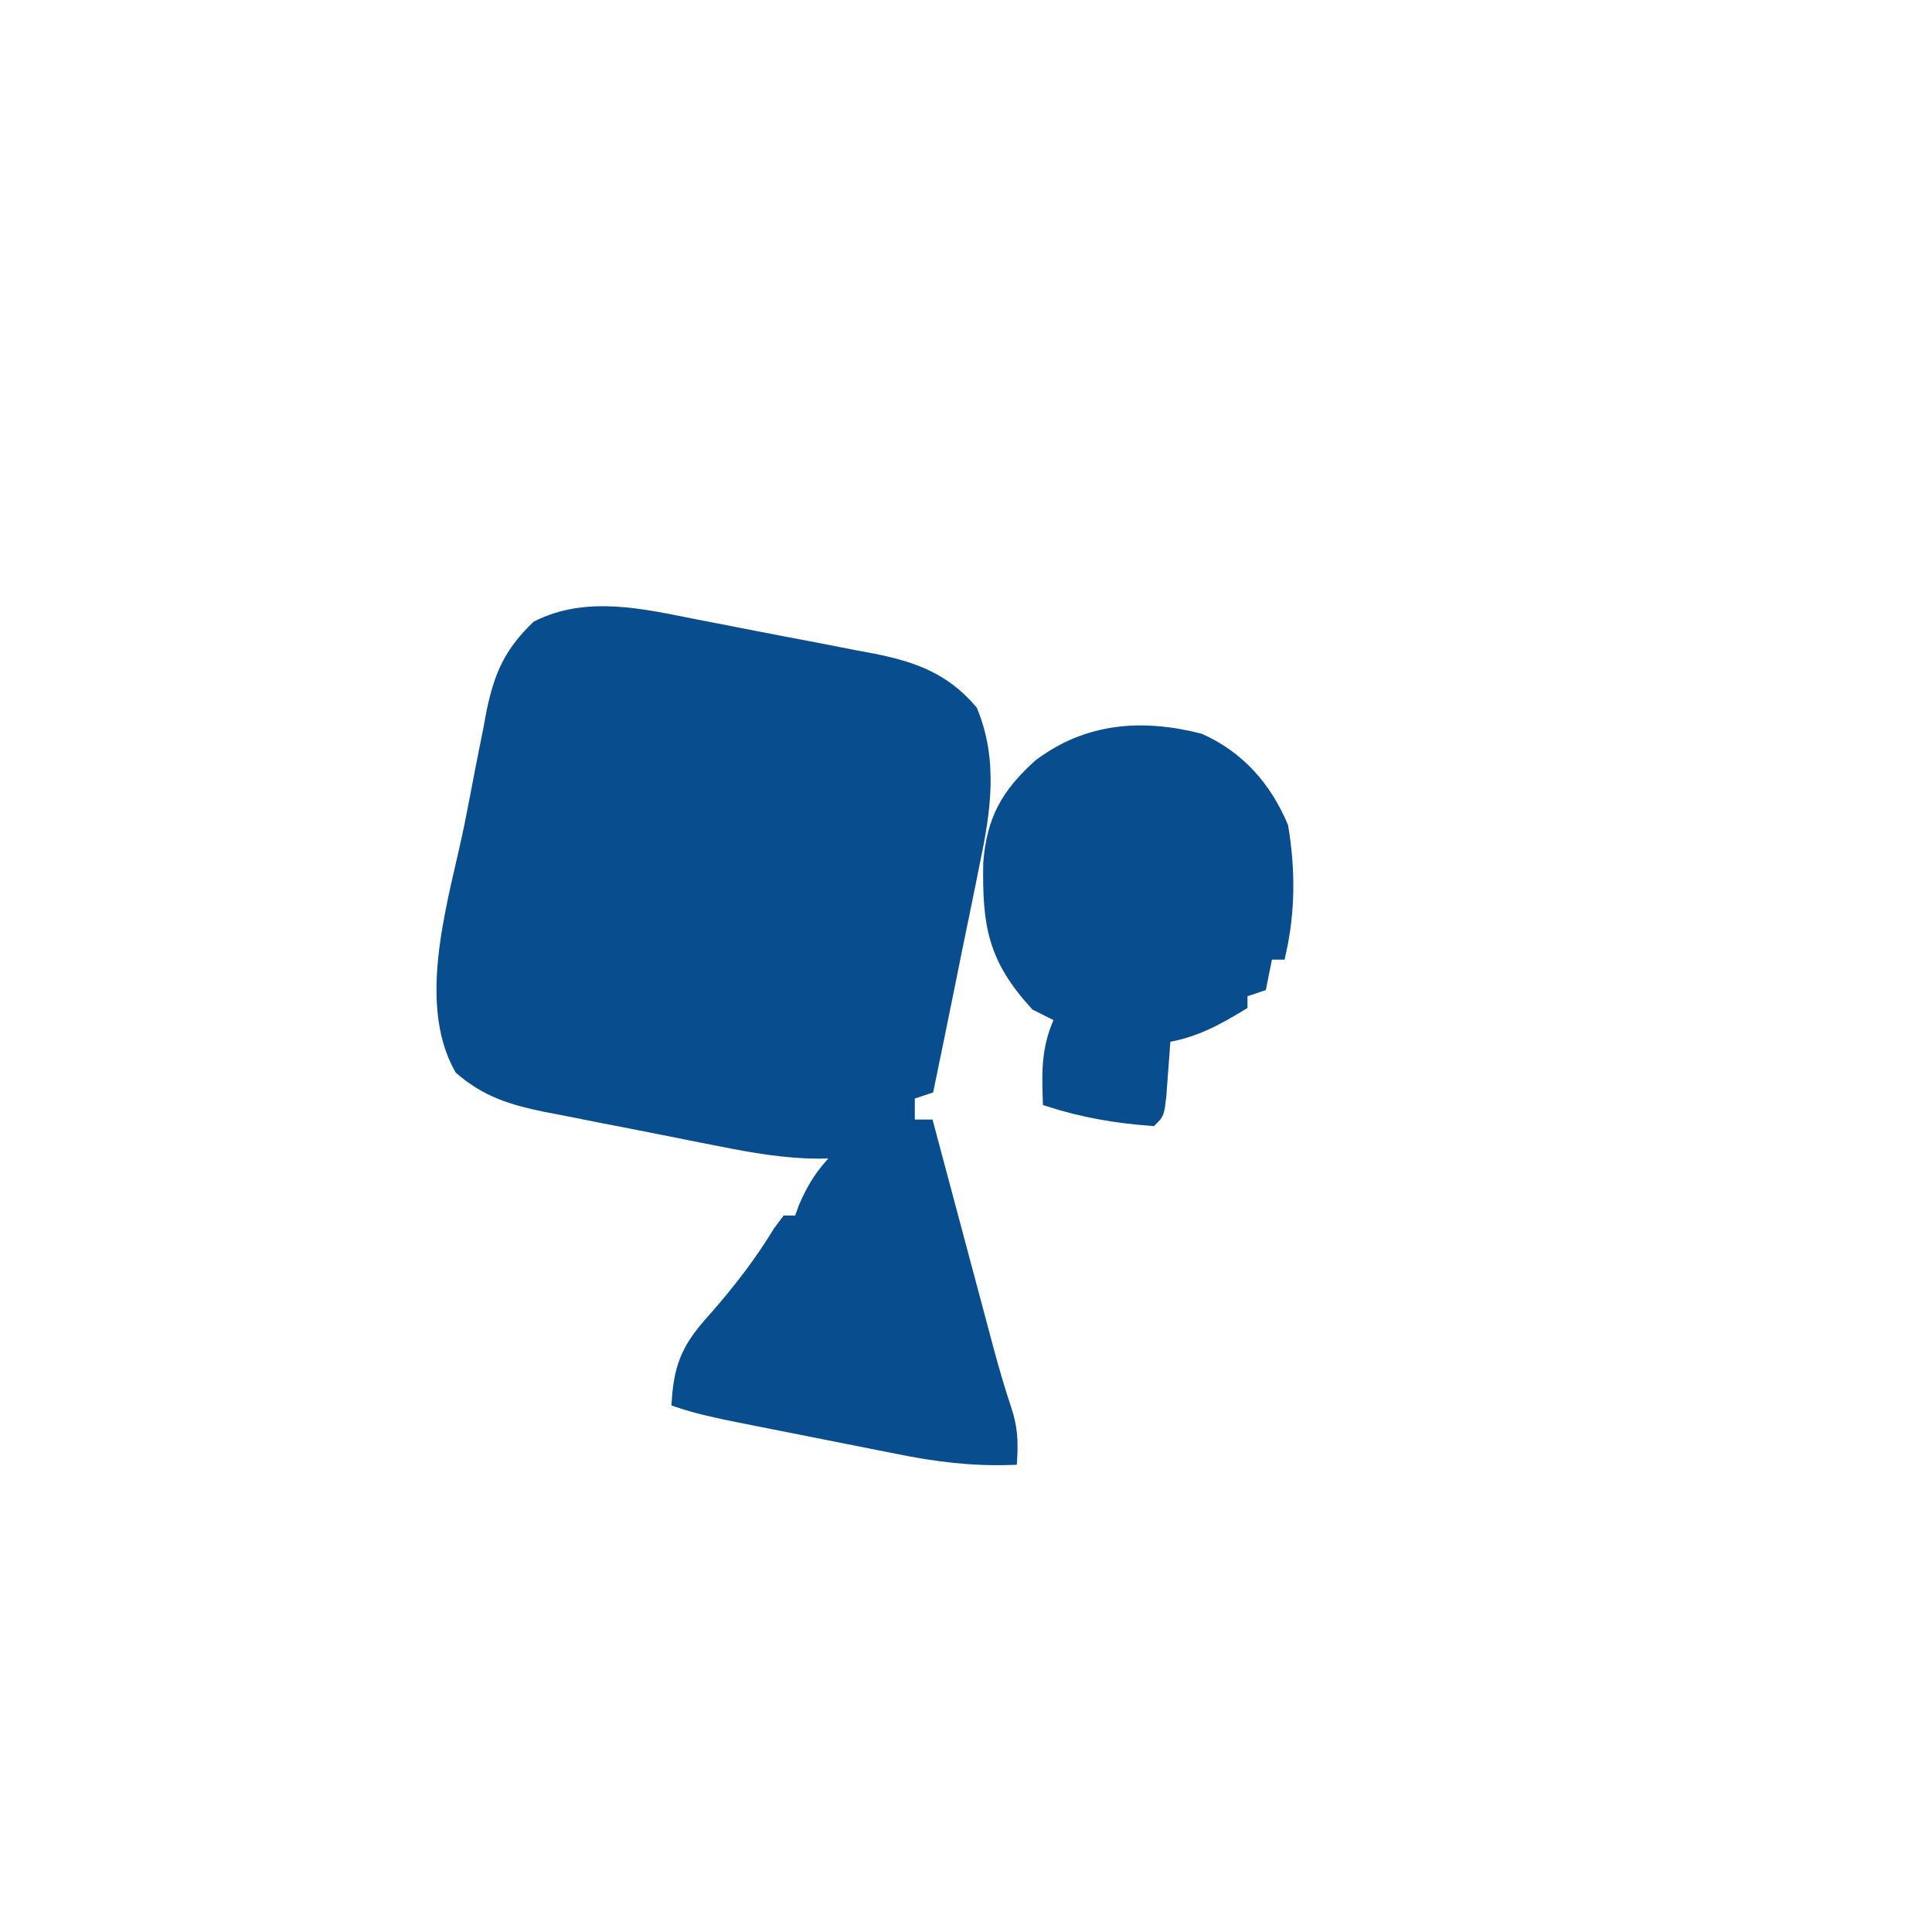
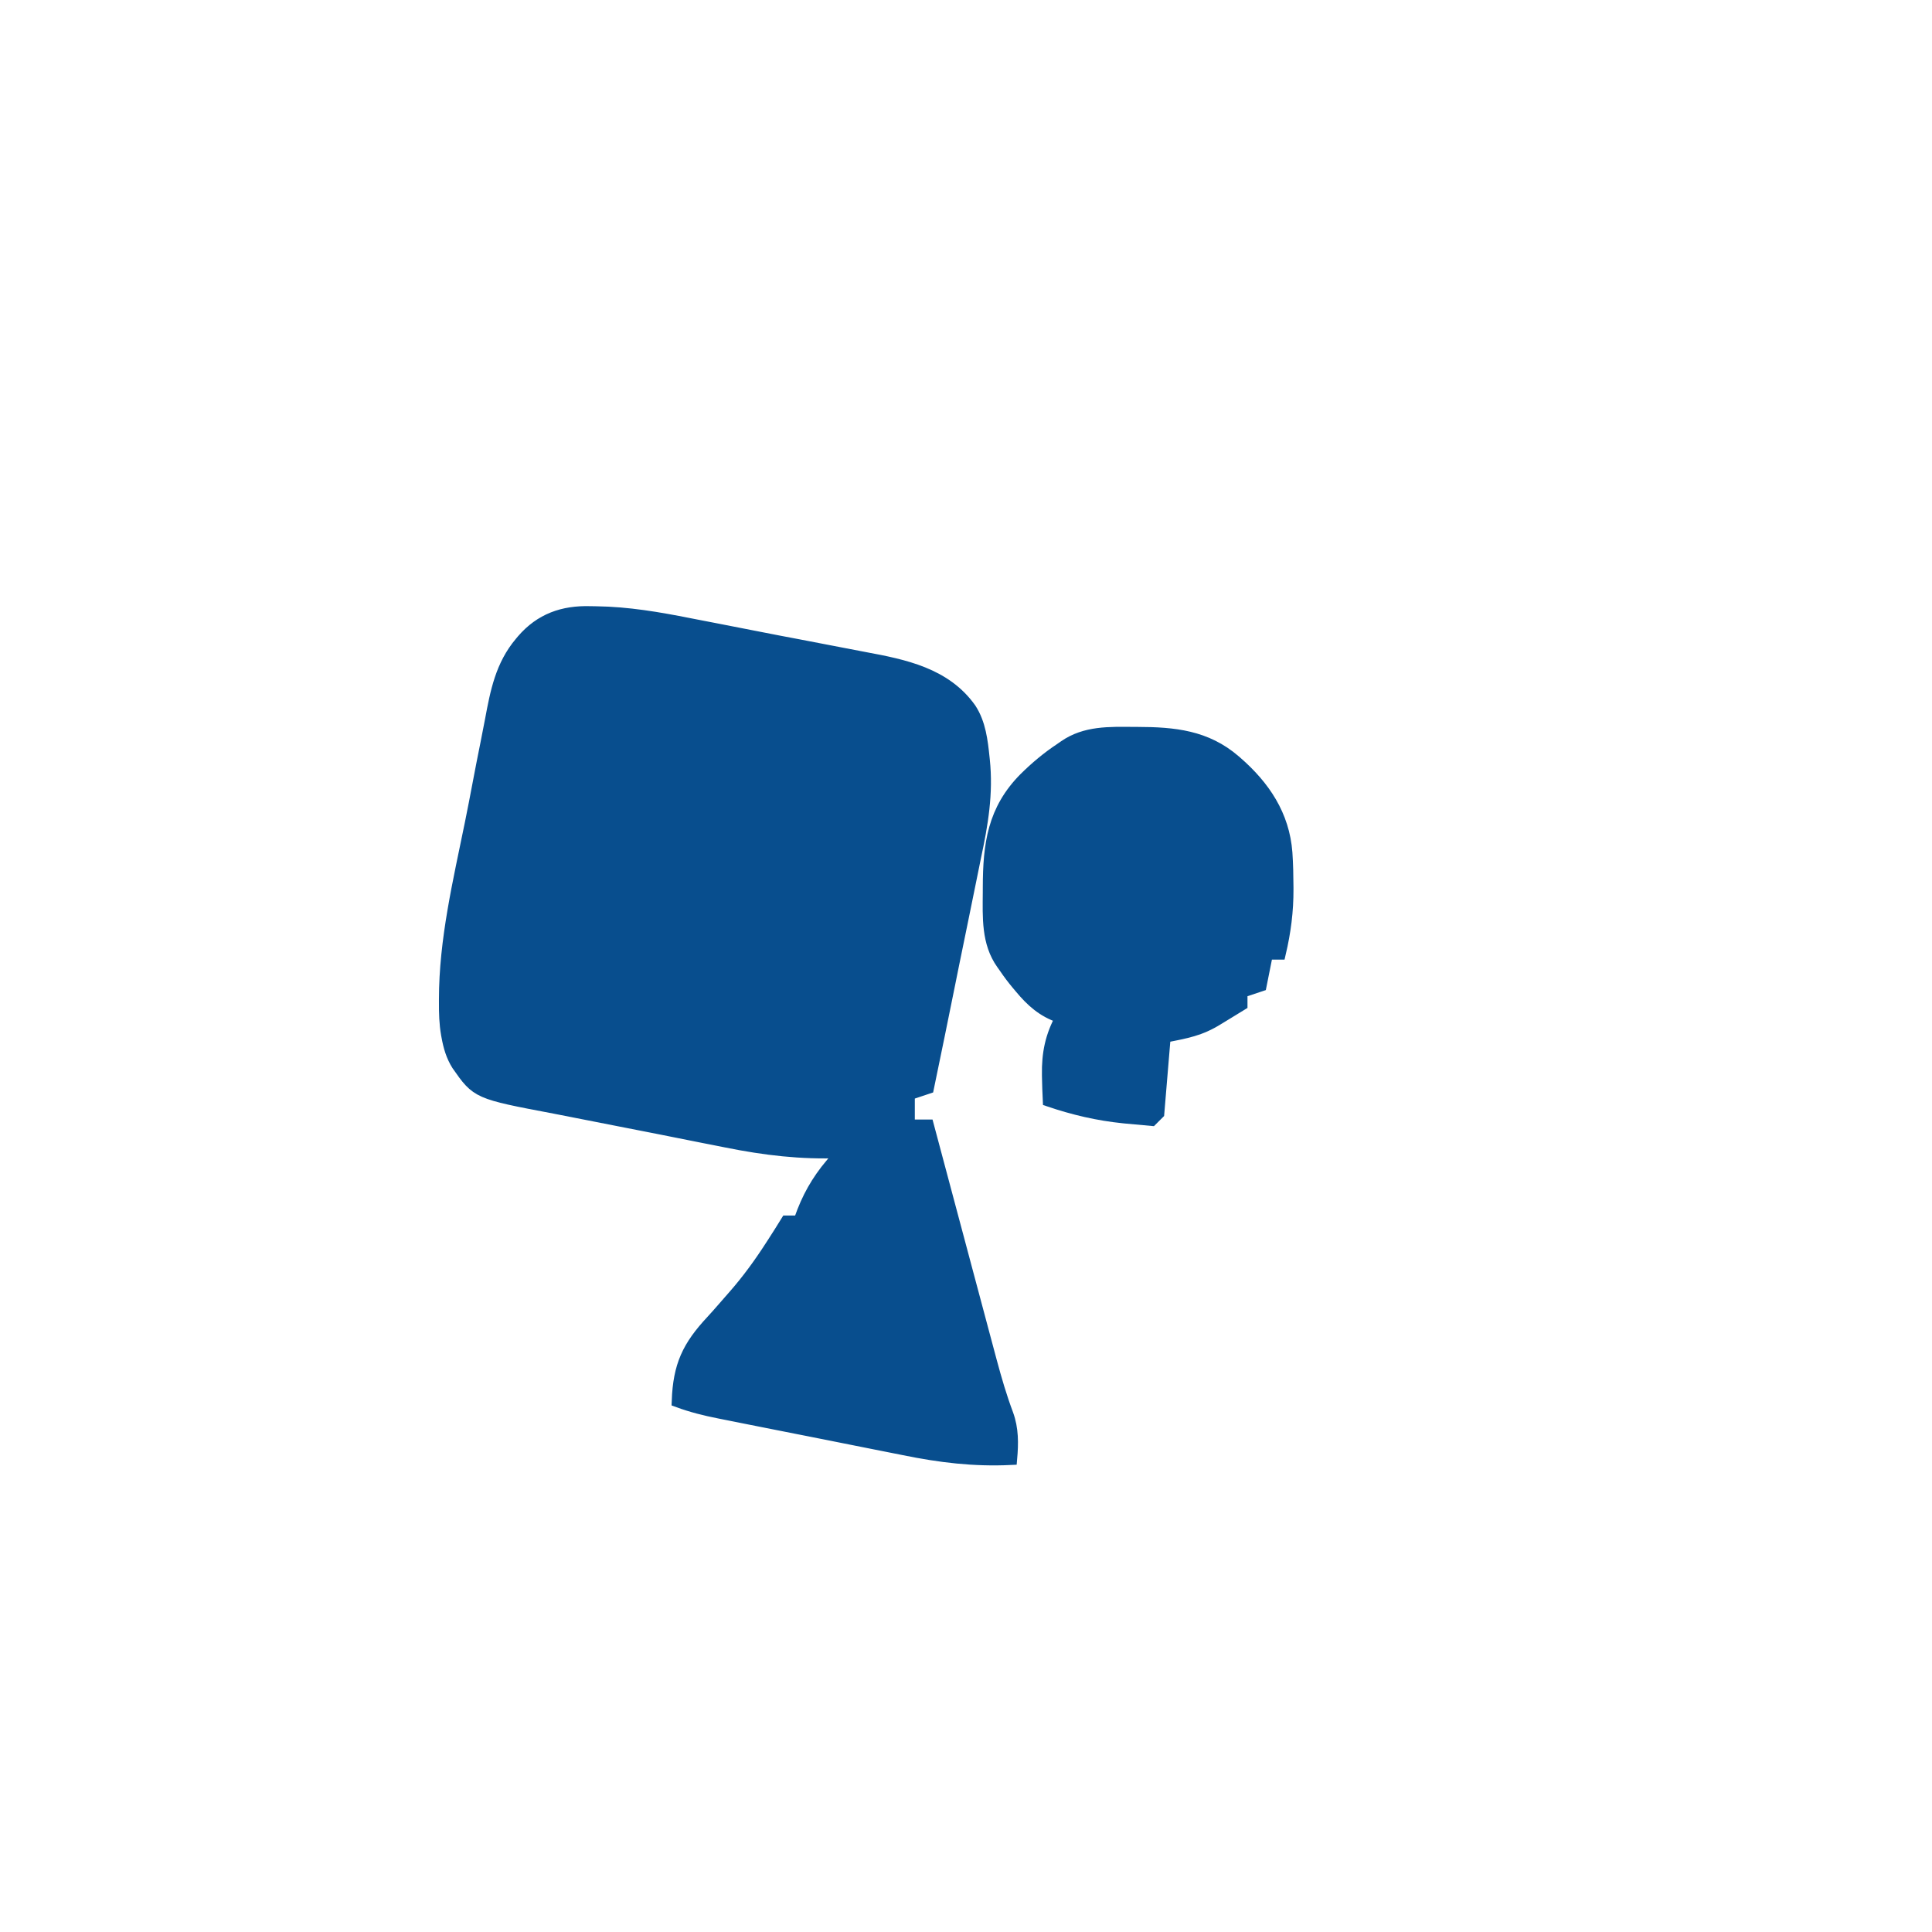
<svg xmlns="http://www.w3.org/2000/svg" width="302" height="302" viewBox="0 0 302 302">
-   <path d="M0 0 C0.993 0.19 1.985 0.381 3.008 0.577 C5.09 0.979 7.17 1.386 9.25 1.797 C12.424 2.422 15.602 3.022 18.781 3.621 C20.813 4.017 22.844 4.414 24.875 4.812 C25.819 4.989 26.763 5.165 27.735 5.346 C33.952 6.606 38.73 8.309 42.984 13.297 C46.243 21.186 45.018 29.098 43.301 37.211 C43.2 37.714 43.2 37.714 42.691 40.262 C42.052 43.443 41.394 46.62 40.734 49.797 C40.295 51.967 39.857 54.138 39.42 56.309 C38.352 61.599 37.267 66.887 36.172 72.172 C35.677 72.337 35.677 72.337 33.172 73.172 C33.172 74.822 33.172 76.472 33.172 78.172 C34.162 78.172 35.152 78.172 36.172 78.172 C36.495 79.382 36.817 80.593 37.15 81.84 C38.352 86.347 39.556 90.853 40.762 95.359 C41.282 97.307 41.802 99.254 42.321 101.202 C43.069 104.008 43.819 106.812 44.57 109.617 C44.801 110.483 45.031 111.349 45.268 112.241 C46.204 115.731 47.169 119.165 48.327 122.589 C49.204 125.27 49.337 127.371 49.172 130.172 C43.042 130.365 37.526 129.675 31.527 128.457 C30.636 128.282 29.744 128.107 28.826 127.926 C26.955 127.557 25.085 127.185 23.216 126.809 C20.352 126.233 17.486 125.667 14.619 125.104 C12.797 124.743 10.975 124.381 9.152 124.02 C8.724 123.935 8.724 123.935 6.558 123.505 C3.362 122.861 0.268 122.204 -2.828 121.172 C-2.443 115.341 -1.04 112.599 2.859 108.297 C6.682 103.955 10.006 99.653 13.016 94.719 C13.397 94.208 13.779 93.698 14.172 93.172 C14.832 93.172 15.492 93.172 16.172 93.172 C16.44 92.429 16.708 91.687 16.984 90.922 C18.125 88.281 19.266 86.316 21.172 84.172 C21.832 84.172 22.492 84.172 23.172 84.172 C23.172 83.512 23.172 82.852 23.172 82.172 C21.904 82.21 20.636 82.247 19.329 82.286 C13.955 82.281 8.916 81.398 3.66 80.344 C3.174 80.249 3.174 80.249 0.715 79.767 C-1.325 79.365 -3.365 78.958 -5.404 78.546 C-8.514 77.922 -11.629 77.322 -14.744 76.723 C-16.735 76.327 -18.725 75.93 -20.715 75.531 C-21.64 75.355 -22.565 75.179 -23.518 74.997 C-28.713 73.925 -32.722 72.738 -36.828 69.172 C-42.833 58.442 -37.55 42.586 -35.258 31.295 C-34.638 28.221 -34.051 25.141 -33.467 22.061 C-33.075 20.088 -32.681 18.116 -32.285 16.145 C-32.114 15.232 -31.943 14.319 -31.767 13.379 C-30.594 7.78 -29.071 4.26 -24.828 0.172 C-16.951 -3.767 -8.359 -1.646 0 0 Z " fill="#084E8E" transform="translate(108.828,97.8281)" stroke="#084E8E" stroke-width="2" />
-   <path d="M0 0 C6.147 2.781 10.245 7.5 12.824 13.598 C13.935 20.262 13.938 26.748 12.449 33.348 C11.789 33.348 11.129 33.348 10.449 33.348 C10.119 34.998 9.789 36.648 9.449 38.348 C8.459 38.678 7.469 39.008 6.449 39.348 C6.449 40.008 6.449 40.668 6.449 41.348 C2.413 43.801 -0.893 45.583 -5.551 46.348 C-5.581 46.775 -5.581 46.775 -5.734 48.938 C-5.818 50.042 -5.902 51.147 -5.988 52.285 C-6.069 53.387 -6.151 54.489 -6.234 55.625 C-6.551 58.348 -6.551 58.348 -7.551 59.348 C-13.159 58.923 -18.17 58.065 -23.551 56.348 C-23.715 51.497 -23.745 47.735 -21.551 43.348 C-22.871 42.688 -24.191 42.028 -25.551 41.348 C-32.199 34.066 -33.007 28.905 -32.859 19.277 C-32.326 12.486 -30.12 8.551 -25.051 3.973 C-17.544 -1.657 -9.088 -2.324 0 0 Z " fill="#084E8E" transform="translate(187.551,115.652)" stroke="#084E8E" stroke-width="2" />
+   <path d="M0 0 C0.32 0.008 0.639 0.013 0.959 0.017 C5.888 0.083 10.664 0.906 15.487 1.862 C16.342 2.032 17.198 2.198 18.054 2.361 C18.179 2.385 18.304 2.409 18.432 2.433 C18.685 2.482 18.939 2.53 19.192 2.579 C21.534 3.027 23.873 3.487 26.212 3.951 C28.332 4.372 30.456 4.777 32.58 5.175 C34.791 5.589 36.999 6.014 39.206 6.45 C40.433 6.692 41.661 6.93 42.891 7.158 C49.048 8.3 55.467 9.601 59.36 15.079 C60.852 17.364 61.153 20.084 61.43 22.737 C61.441 22.844 61.453 22.951 61.465 23.062 C62.013 28.285 61.189 33.087 60.1 38.186 C59.834 39.438 59.584 40.694 59.335 41.95 C58.891 44.187 58.434 46.422 57.969 48.655 C57.519 50.816 57.075 52.979 56.639 55.143 C56.612 55.278 56.585 55.413 56.557 55.552 C56.42 56.228 56.284 56.905 56.148 57.581 C55.03 63.141 53.892 68.695 52.739 74.247 C52.244 74.412 52.244 74.412 49.739 75.247 C49.739 76.897 49.739 78.547 49.739 80.247 C50.729 80.247 51.719 80.247 52.739 80.247 C52.794 80.453 52.849 80.659 52.905 80.871 C54.215 85.785 55.527 90.698 56.841 95.61 C57.003 96.219 57.166 96.827 57.329 97.435 C57.361 97.556 57.394 97.677 57.427 97.802 C57.947 99.747 58.466 101.693 58.984 103.638 C59.519 105.643 60.054 107.648 60.591 109.652 C60.892 110.775 61.192 111.897 61.49 113.02 C61.799 114.18 62.109 115.34 62.421 116.5 C62.475 116.701 62.529 116.902 62.583 117.103 C63.332 119.89 64.134 122.644 65.149 125.348 C65.979 127.613 65.946 129.869 65.739 132.247 C59.989 132.525 54.696 131.88 49.071 130.731 C47.96 130.504 46.848 130.286 45.736 130.069 C43.75 129.68 41.766 129.284 39.783 128.884 C37.871 128.499 35.957 128.117 34.043 127.741 C33.924 127.717 33.806 127.694 33.683 127.67 C33.206 127.576 32.728 127.482 32.251 127.389 C30.406 127.026 28.561 126.66 26.716 126.293 C26.164 126.183 25.611 126.074 25.059 125.964 C23.902 125.735 22.746 125.505 21.59 125.271 C21.114 125.175 20.638 125.08 20.161 124.986 C17.965 124.552 15.843 124.024 13.739 123.247 C13.943 117.744 15.332 114.755 19.086 110.741 C19.667 110.116 20.228 109.473 20.789 108.83 C20.817 108.798 20.817 108.798 20.96 108.635 C21.244 108.31 21.527 107.985 21.81 107.66 C22.035 107.401 22.262 107.142 22.488 106.884 C24.673 104.4 26.575 101.778 28.364 98.997 C28.491 98.801 28.618 98.604 28.745 98.408 C29.421 97.361 30.085 96.308 30.739 95.247 C31.399 95.247 32.059 95.247 32.739 95.247 C32.784 95.117 32.829 94.986 32.875 94.852 C34.029 91.545 35.49 88.93 37.739 86.247 C38.399 86.247 39.059 86.247 39.739 86.247 C39.739 85.587 39.739 84.927 39.739 84.247 C39.521 84.257 39.304 84.266 39.08 84.276 C32.961 84.519 27.279 83.841 21.288 82.632 C20.45 82.463 19.61 82.297 18.77 82.133 C18.523 82.085 18.277 82.037 18.03 81.989 C17.968 81.977 17.968 81.977 17.657 81.916 C15.361 81.467 13.068 81.007 10.776 80.543 C8.697 80.124 6.616 79.718 4.533 79.32 C2.368 78.905 0.205 78.48 -1.956 78.045 C-3.159 77.803 -4.362 77.564 -5.568 77.337 C-17.624 75.054 -17.624 75.054 -20.691 70.664 C-21.555 69.301 -21.977 67.823 -22.261 66.247 C-22.28 66.144 -22.299 66.04 -22.319 65.934 C-22.616 64.248 -22.659 62.577 -22.648 60.868 C-22.648 60.737 -22.648 60.606 -22.648 60.471 C-22.652 51.206 -20.453 42.023 -18.613 32.989 C-18.195 30.938 -17.799 28.883 -17.411 26.825 C-17.006 24.677 -16.586 22.532 -16.153 20.39 C-15.912 19.201 -15.677 18.011 -15.457 16.818 C-14.63 12.372 -13.832 8.283 -10.858 4.749 C-10.759 4.631 -10.661 4.512 -10.559 4.39 C-7.729 1.09 -4.229 -0.119 0 0 Z " fill="#084E8E" transform="translate(92.2611,95.7527)" stroke="#084E8E" stroke-width="2" />
+   <path d="M0 0 C0.168 0 0.337 0.001 0.505 0.001 C6.274 0.015 11.26 0.491 15.75 4.375 C15.821 4.436 15.891 4.497 15.964 4.56 C20.3 8.334 23.333 12.819 23.773 18.682 C23.894 20.453 23.929 22.225 23.938 24 C23.938 24.058 23.938 24.058 23.94 24.351 C23.956 27.802 23.537 31.017 22.75 34.375 C22.09 34.375 21.43 34.375 20.75 34.375 C20.42 36.025 20.09 37.675 19.75 39.375 C18.76 39.705 17.77 40.035 16.75 40.375 C16.75 41.035 16.75 41.695 16.75 42.375 C15.928 42.888 15.103 43.393 14.271 43.888 C13.884 44.118 13.499 44.351 13.118 44.591 C10.295 46.352 8.229 46.679 4.75 47.375 C4.42 51.335 4.09 55.295 3.75 59.375 C3.42 59.705 3.09 60.035 2.75 60.375 C1.395 60.262 0.041 60.136 -1.312 60 C-1.413 59.99 -1.514 59.98 -1.618 59.969 C-5.663 59.557 -9.395 58.675 -13.25 57.375 C-13.311 56.146 -13.352 54.917 -13.375 53.688 C-13.377 53.597 -13.378 53.506 -13.38 53.413 C-13.436 50.056 -12.895 47.349 -11.25 44.375 C-11.345 44.346 -11.44 44.317 -11.538 44.287 C-14.19 43.396 -15.95 41.822 -17.714 39.694 C-17.872 39.504 -18.031 39.316 -18.19 39.128 C-18.876 38.31 -19.509 37.465 -20.108 36.582 C-20.249 36.377 -20.395 36.174 -20.541 35.972 C-22.866 32.706 -22.652 28.74 -22.627 24.893 C-22.625 24.624 -22.624 24.354 -22.624 24.084 C-22.609 17.363 -21.906 12 -17.008 7.074 C-15.303 5.387 -13.47 3.848 -11.471 2.523 C-11.253 2.377 -11.038 2.227 -10.824 2.075 C-7.574 -0.183 -3.821 -0.026 0 0 Z " fill="#084E8E" transform="translate(177.25,114.625)" stroke="#084E8E" stroke-width="2" />
</svg>
